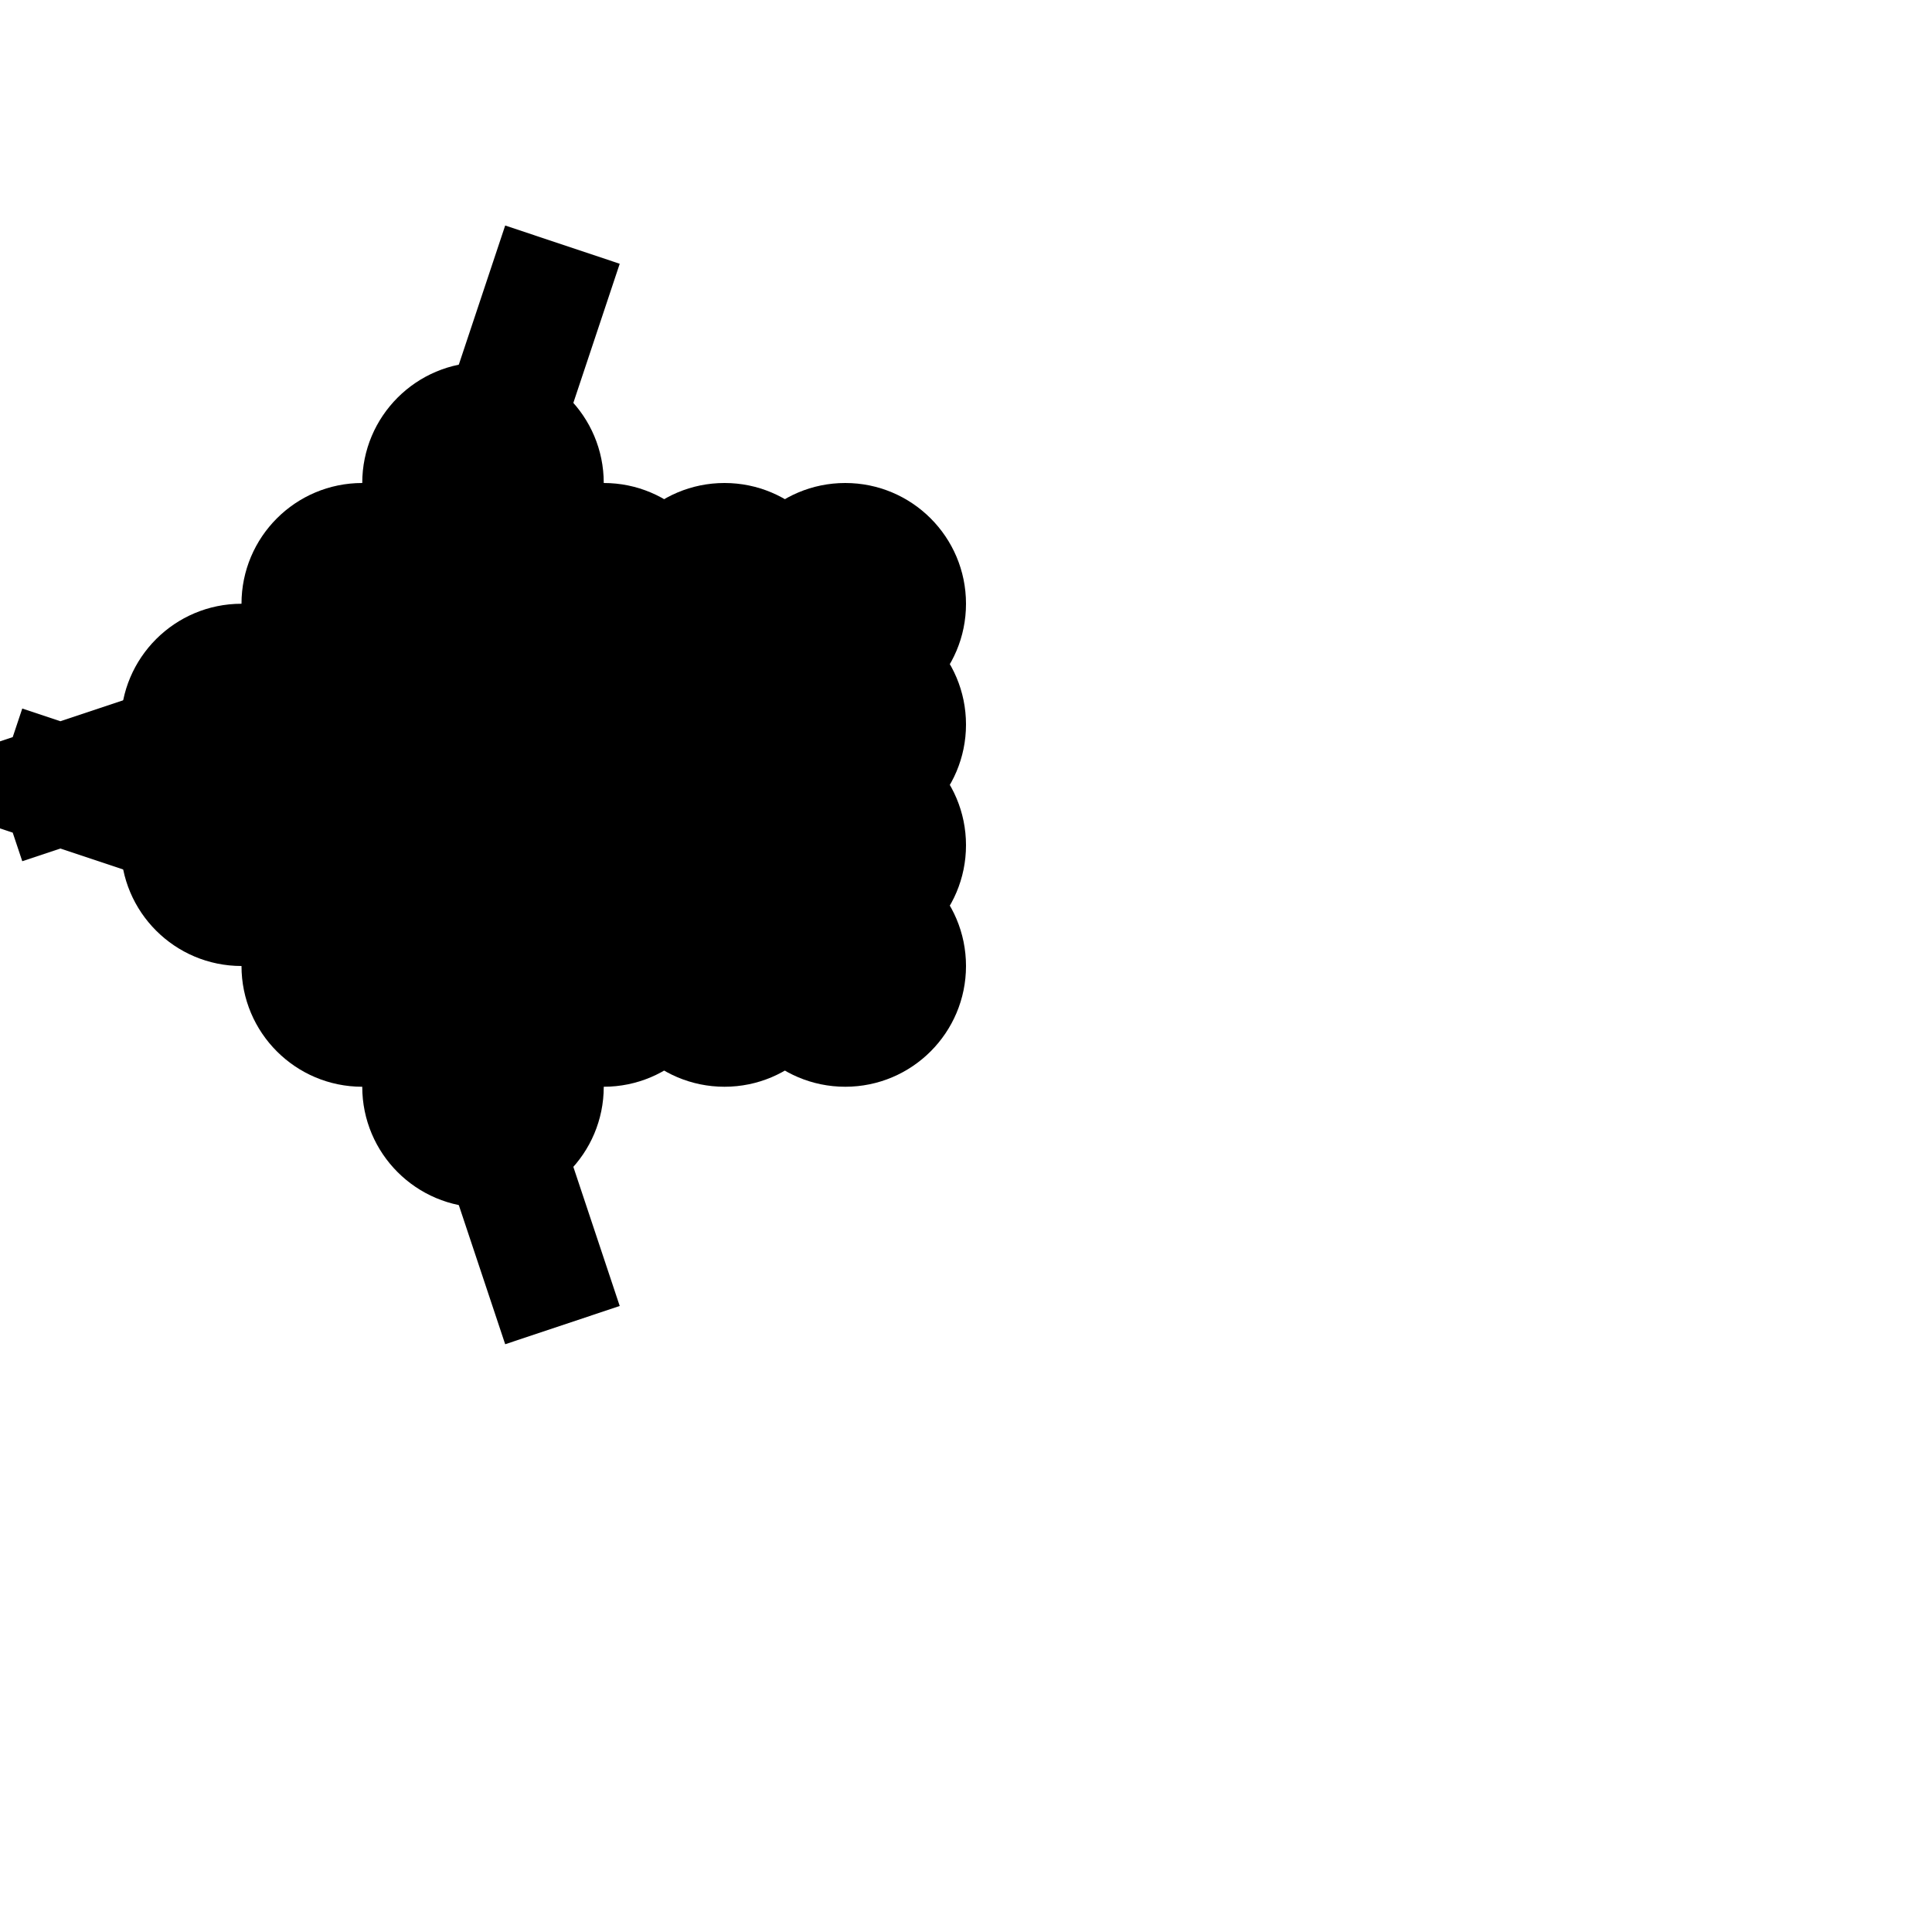
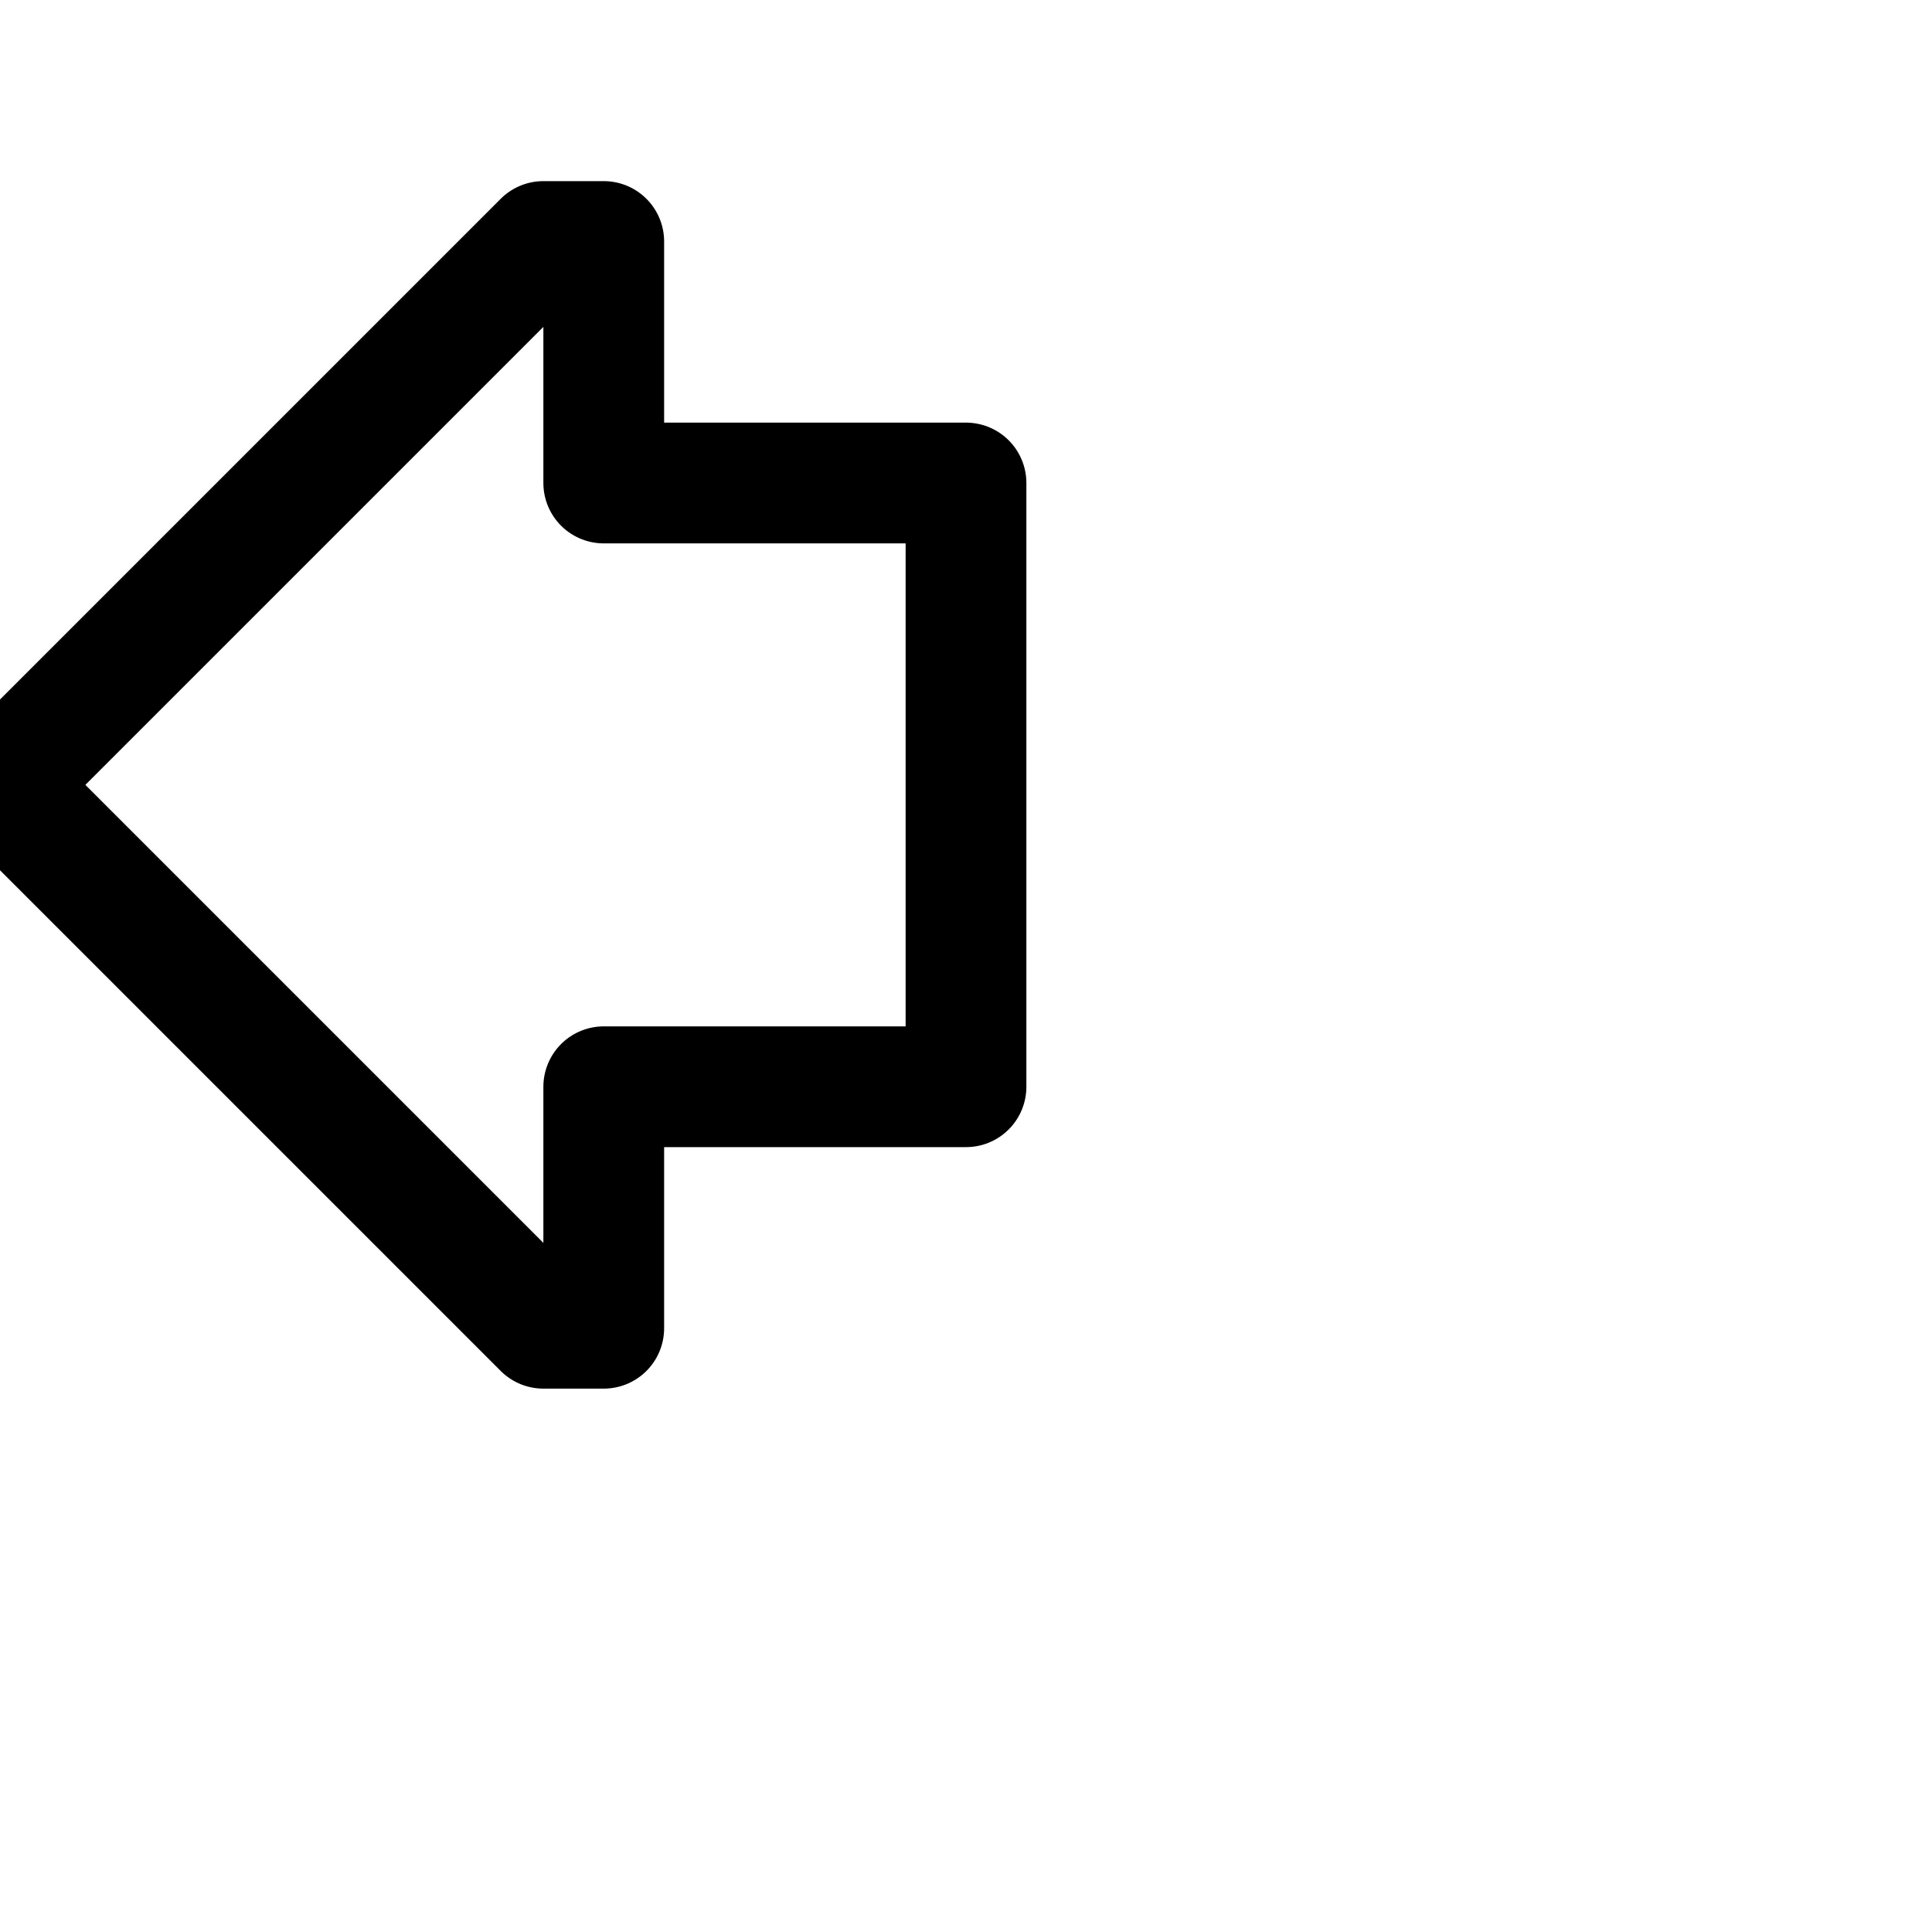
<svg xmlns="http://www.w3.org/2000/svg" viewBox="0 0 16 16" width="160" height="160">
-   <path d="M2.474 5.842 C1.974 6.009 0.526 6.491 0.026 6.658  M0.026 6.342 C0.526 6.509 1.974 6.991 2.474 7.158  M3.842 4.474 C4.009 3.974 4.491 2.526 4.658 2.026  M3.842 8.526 C4.009 9.026 4.491 10.474 4.658 10.974 " fill="none" stroke="#000" stroke-width="1.0" stroke-linecap="butt" stroke-linejoin="round" />
-   <circle cx="4.0" cy="4.0" r="1.0" fill="#000" />
-   <circle cx="3.0" cy="5.0" r="1.0" fill="#000" />
-   <circle cx="4.0" cy="5.0" r="1.0" fill="#000" />
-   <circle cx="5.0" cy="5.0" r="1.0" fill="#000" />
-   <circle cx="6.0" cy="5.0" r="1.0" fill="#000" />
-   <circle cx="7.0" cy="5.0" r="1.0" fill="#000" />
-   <circle cx="2.0" cy="6.0" r="1.0" fill="#000" />
-   <circle cx="3.0" cy="6.0" r="1.0" fill="#000" />
-   <circle cx="4.0" cy="6.0" r="1.0" fill="#000" />
-   <circle cx="5.0" cy="6.0" r="1.0" fill="#000" />
-   <circle cx="6.0" cy="6.0" r="1.0" fill="#000" />
-   <circle cx="7.0" cy="6.0" r="1.0" fill="#000" />
-   <circle cx="2.0" cy="7.0" r="1.0" fill="#000" />
-   <circle cx="3.0" cy="7.0" r="1.0" fill="#000" />
-   <circle cx="4.0" cy="7.0" r="1.0" fill="#000" />
-   <circle cx="5.0" cy="7.0" r="1.0" fill="#000" />
-   <circle cx="6.0" cy="7.0" r="1.0" fill="#000" />
-   <circle cx="7.0" cy="7.0" r="1.0" fill="#000" />
-   <circle cx="3.0" cy="8.0" r="1.0" fill="#000" />
-   <circle cx="4.0" cy="8.0" r="1.0" fill="#000" />
-   <circle cx="5.0" cy="8.0" r="1.0" fill="#000" />
-   <circle cx="6.0" cy="8.0" r="1.0" fill="#000" />
-   <circle cx="7.0" cy="8.0" r="1.0" fill="#000" />
-   <circle cx="4.0" cy="9.0" r="1.0" fill="#000" />
+   <path d="M4.500 2.000 C4.500 2.000 0.000 6.500 0.000 6.500 C0.000 6.500 4.500 11.000 4.500 11.000 C4.500 11.000 5.000 11.000 5.000 11.000 C5.000 11.000 5.000 9.000 5.000 9.000 C5.000 9.000 8.000 9.000 8.000 9.000 C8.000 9.000 8.000 4.000 8.000 4.000 C8.000 4.000 5.000 4.000 5.000 4.000 C5.000 4.000 5.000 2.000 5.000 2.000 C5.000 2.000 4.500 2.000 4.500 2.000 Z" fill="none" stroke="#000" stroke-width="1.0" stroke-linecap="butt" stroke-linejoin="round" />
</svg>
